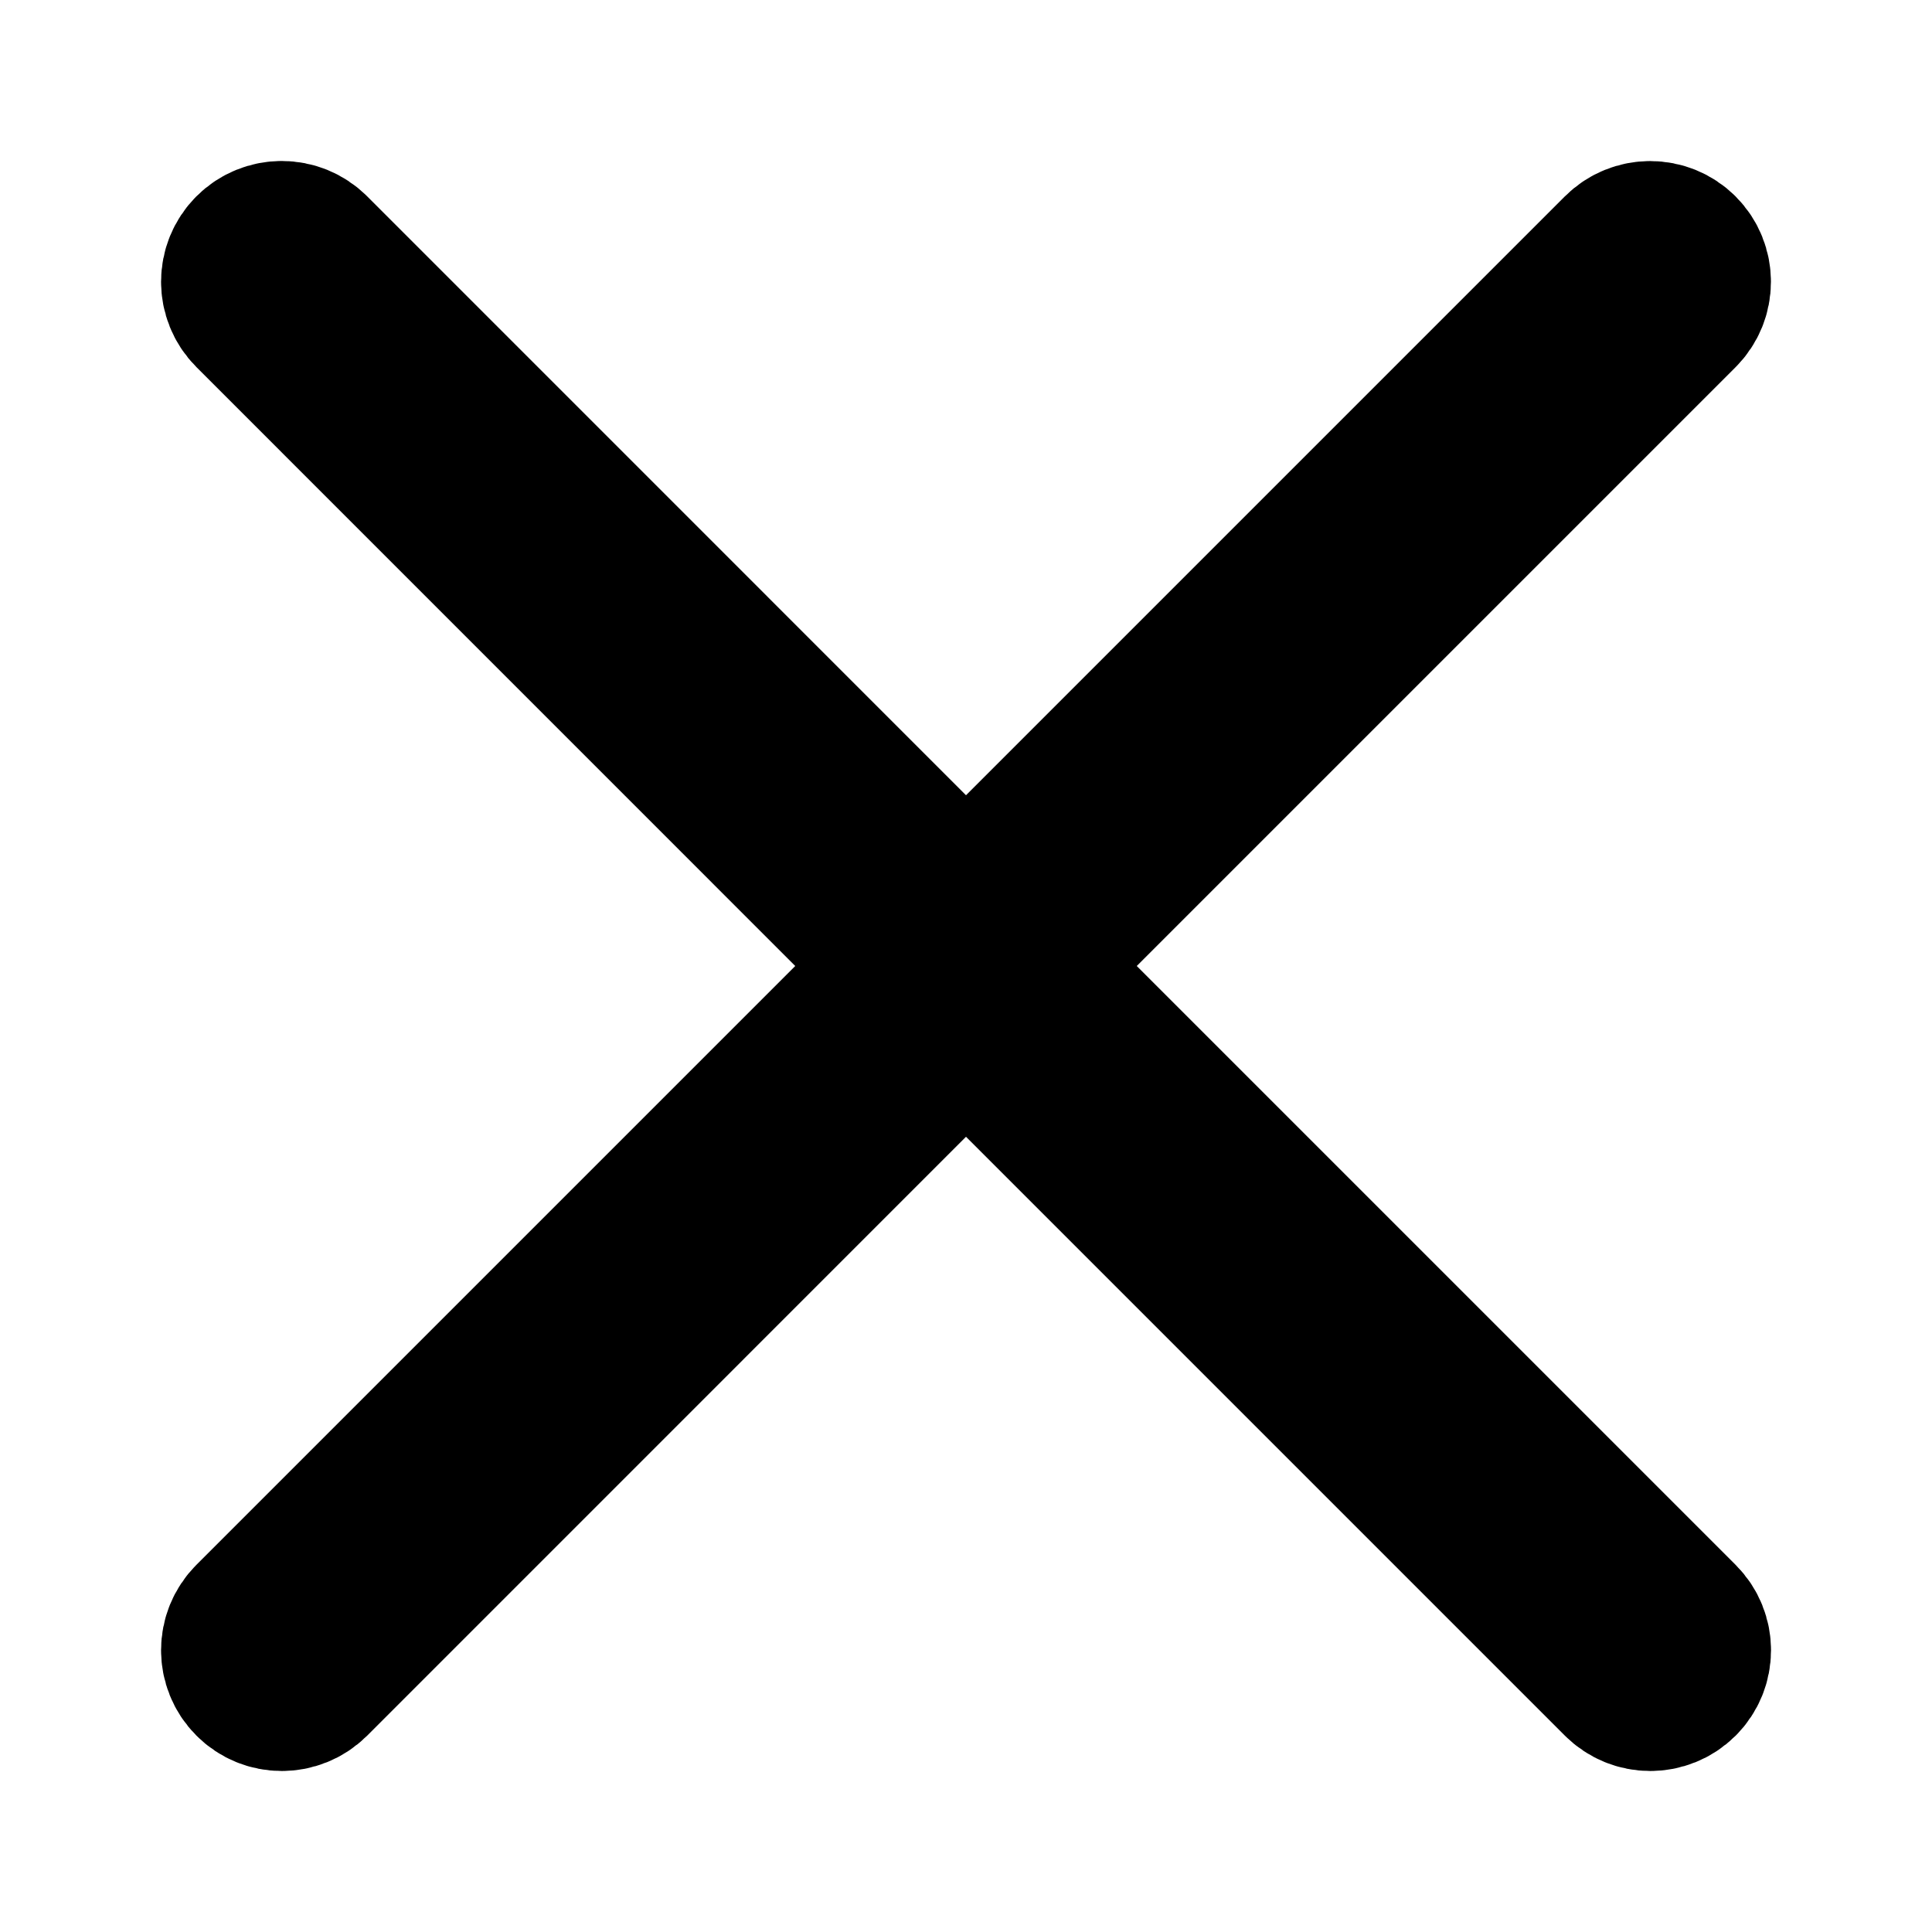
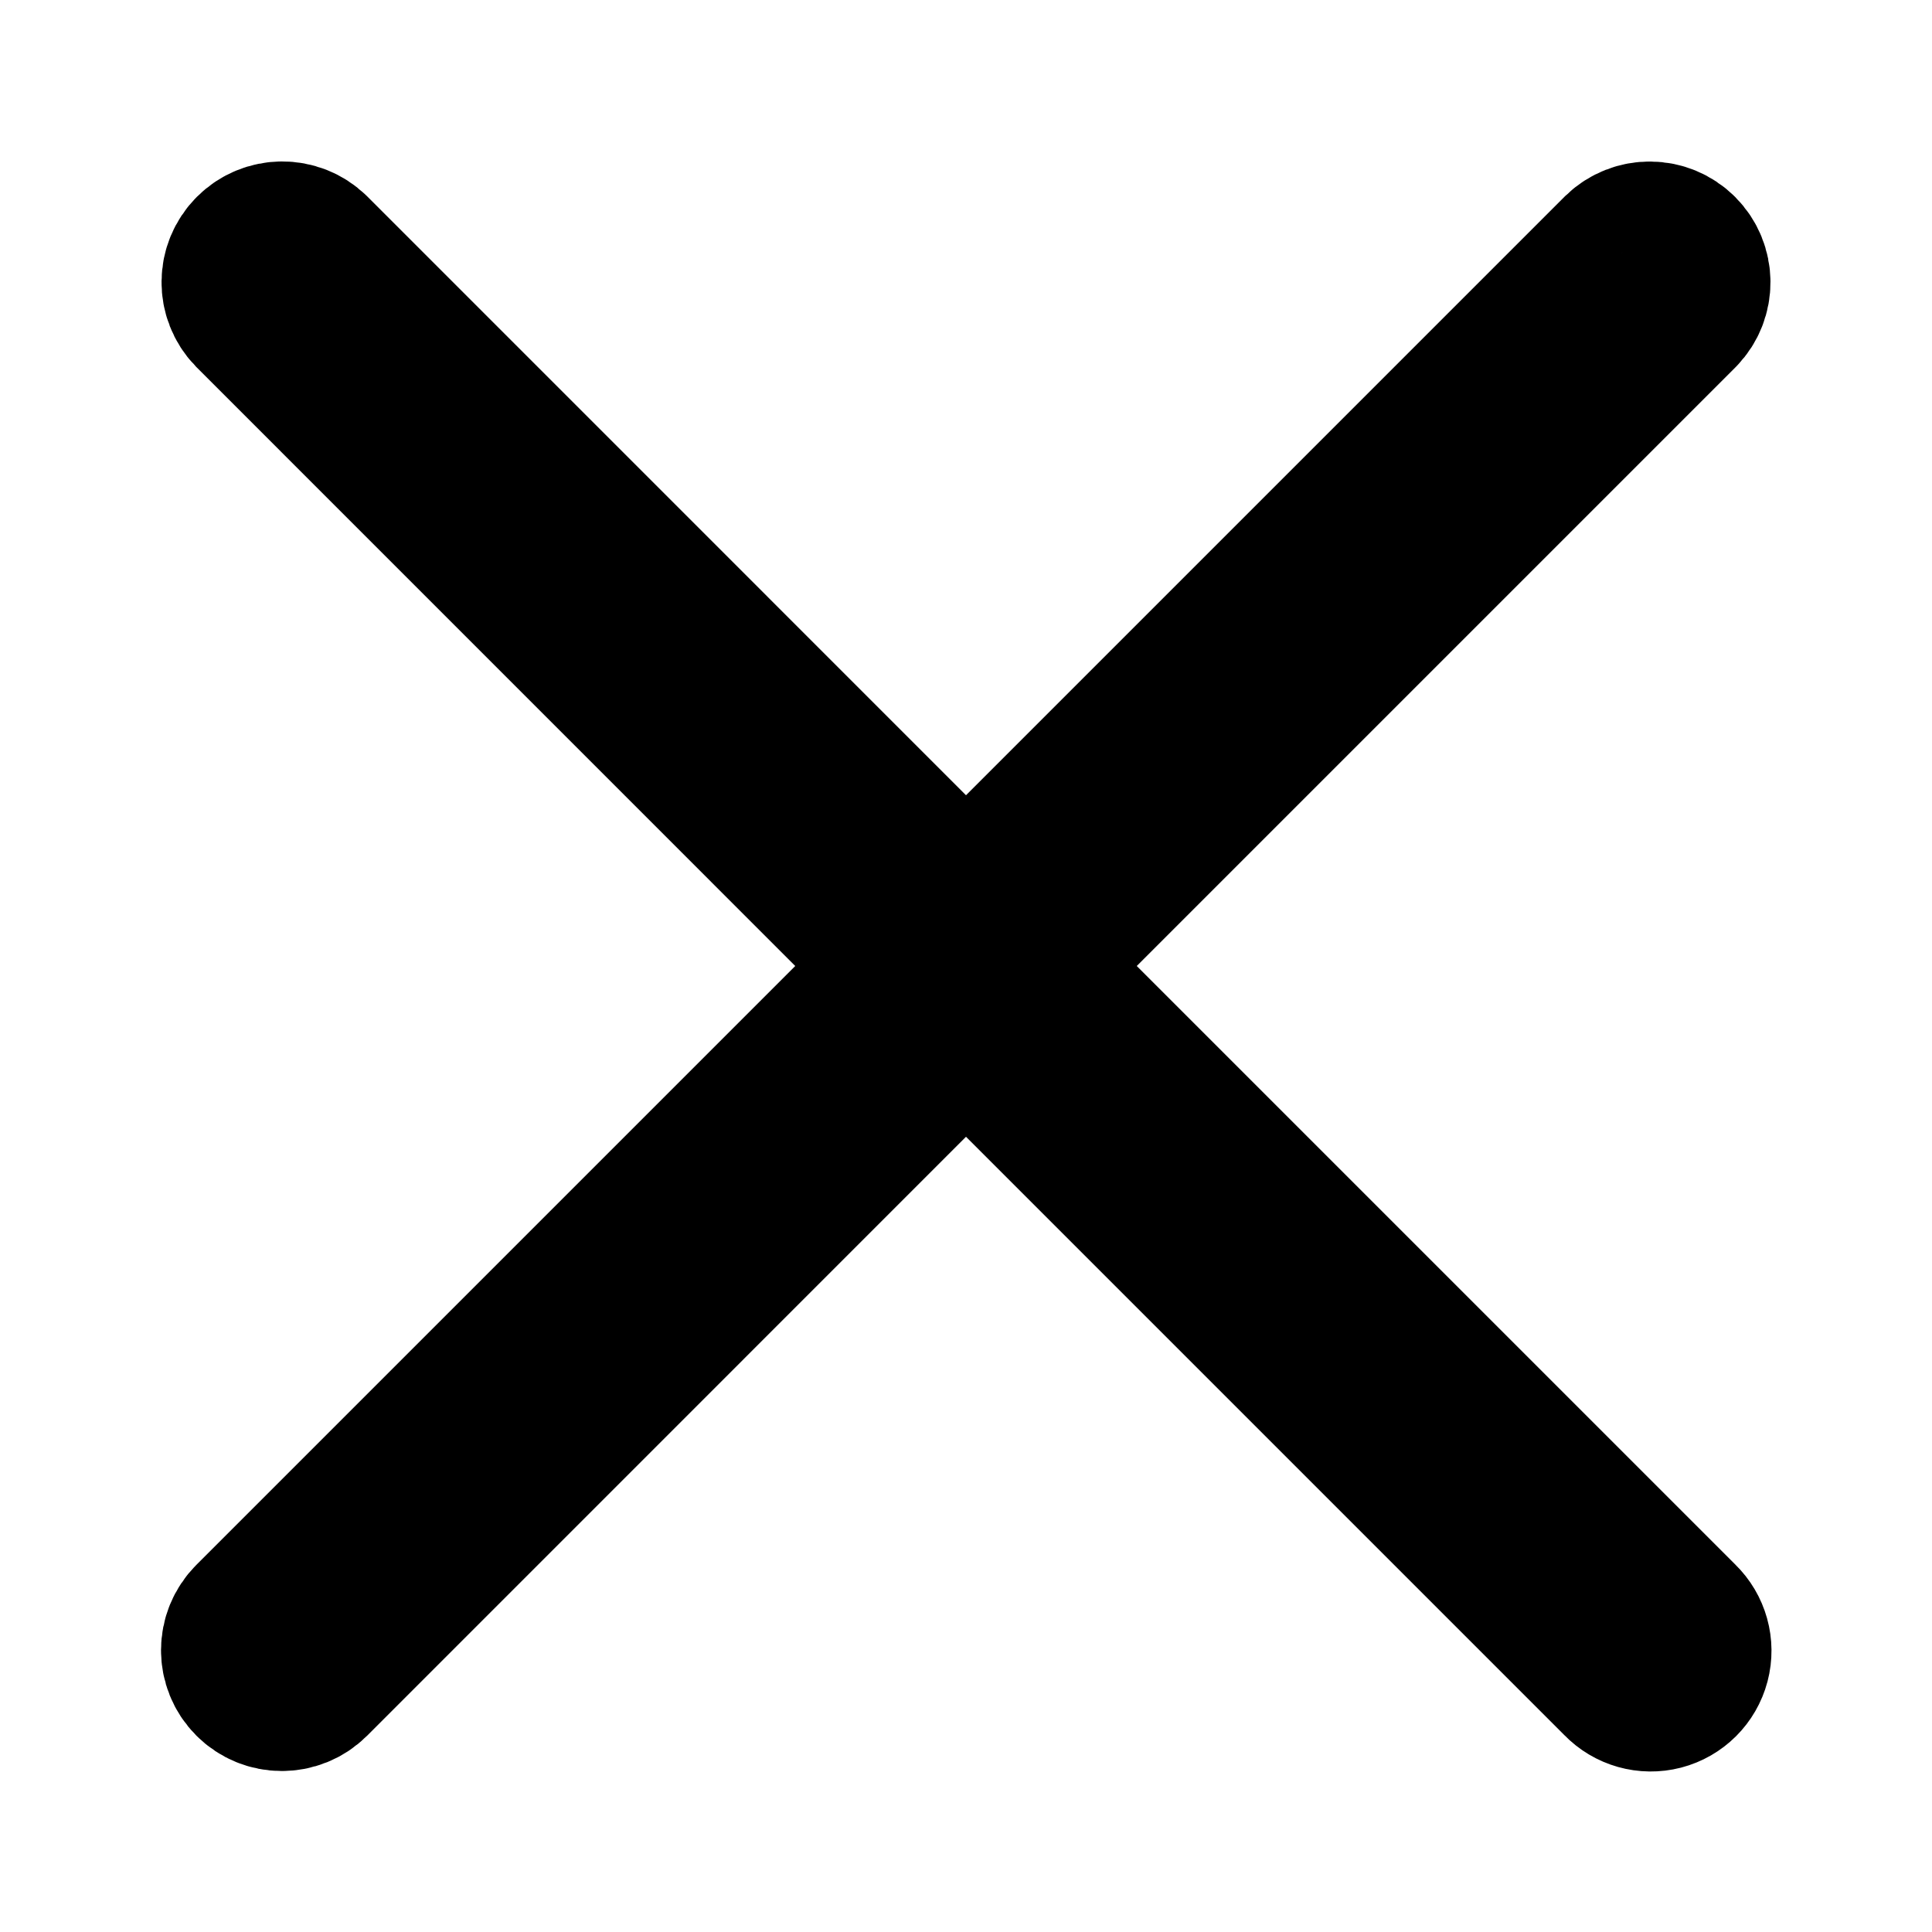
- <svg xmlns="http://www.w3.org/2000/svg" version="1.1" x="0px" y="0px" viewBox="0 0 24 24" style="enable-background:new 0 0 24 24;" xml:space="preserve" id="svg104">
-   <defs id="defs108" />
-   <g id="Mail" />
-   <g id="Open_Mail" />
-   <g id="Mail_Attachmet" />
-   <g id="Mails" />
-   <g id="Trash" />
-   <g id="Trash_Full" />
-   <g id="Preferences_1" />
-   <g id="Preferences_2" />
-   <g id="Mouse" />
-   <g id="Computer" />
-   <g id="Notebook" />
-   <g id="Mobile_Phone" />
-   <g id="Print" />
-   <g id="Calculator" />
-   <g id="Tag" />
-   <g id="Paperclip" />
-   <g id="Heart" />
-   <g id="Lock" />
-   <g id="Lock_Open" />
-   <g id="Key_1" />
-   <g id="Star" />
-   <g id="Add" />
-   <g id="Remove" />
-   <g id="Error" />
-   <g id="Check_1" />
-   <g id="Time" />
-   <g id="Question_Mark" />
-   <g id="Error_Mark" />
-   <g id="Sand-Glass" />
-   <g id="Battery_Full" />
-   <g id="Battery_Charge" />
-   <g id="Battery_Half" />
-   <g id="Battery_Low" />
-   <g id="No_Battery" />
-   <g id="Key_2" />
-   <g id="Link" />
-   <g id="Brake_Link" />
-   <g id="Pencil" />
-   <g id="At" />
-   <g id="Reply" />
-   <g id="Accessible" />
-   <g id="Up_Arrow" />
-   <g id="Brush" />
-   <g id="Design_Mug" />
-   <g id="Design" />
-   <g id="Server" />
-   <g id="Database" />
-   <g id="Save" />
-   <g id="Female" />
-   <g id="Male" />
-   <g id="Book" />
-   <g id="Power" />
-   <g id="Reload" />
-   <g id="Map" />
-   <g id="Loction_1" />
-   <g id="Location_2" />
-   <g id="Globe" />
-   <g id="Suitcase" />
-   <g id="Callendar" />
-   <g id="Cloud_Off" />
-   <g id="File_1" />
-   <g id="File_2" />
-   <g id="Folder" />
-   <g id="Open_Folder" />
-   <g id="Cloud" />
-   <g id="Upload_Cloud" />
-   <g id="Download_Cloud" />
-   <g id="Eye" />
-   <g id="Invisible" />
-   <g id="Assignment" />
-   <g id="Note_Book" />
-   <g id="Webpage" />
-   <g id="Mailbox" />
-   <g id="Drive" />
-   <g id="Disc" />
-   <g id="Wifi_1" />
-   <g id="Wifi_2" />
-   <g id="Archive" />
-   <g id="Archive_File" />
-   <g id="News" />
-   <g id="Home" />
-   <g id="Collaboration" />
-   <g id="Announcement" />
-   <g id="Watch" />
-   <g id="Clock" />
-   <g id="Volume" />
-   <g id="Mute" />
-   <g id="Hand" />
-   <g id="Layers" />
-   <g id="Bell" />
-   <g id="Speach_Bubble" />
-   <g id="Speach_Bubbles" />
-   <g id="Zoom_In" />
-   <g id="Zoom_Out" />
-   <g id="Search" />
-   <g id="Back_Arrow" />
-   <g id="Close" style="stroke:#000000;stroke-opacity:1;stroke-width:2;stroke-miterlimit:4;stroke-dasharray:none">
-     <path d="M12.707,12l8.146-8.146c0.195-0.195,0.195-0.512,0-0.707s-0.512-0.195-0.707,0L12,11.293L3.854,3.146   c-0.195-0.195-0.512-0.195-0.707,0s-0.195,0.512,0,0.707L11.293,12l-8.146,8.146c-0.195,0.195-0.195,0.512,0,0.707   C3.244,20.951,3.372,21,3.5,21s0.256-0.049,0.354-0.146L12,12.707l8.146,8.146C20.244,20.951,20.372,21,20.5,21   s0.256-0.049,0.354-0.146c0.195-0.195,0.195-0.512,0-0.707L12.707,12z" id="path98" style="stroke:#000000;stroke-opacity:1;stroke-width:2;stroke-miterlimit:4;stroke-dasharray:none" />
-   </g>
-   <g id="Check_2" />
-   <g id="Left_Arrow_2" />
-   <g id="Right_Arrow_2" />
+ <svg xmlns="http://www.w3.org/2000/svg" viewBox="0 0 24 24">
+   <path d="M12.707 12l8.146-8.146a.5.5 0 0 0-.707-.707L12 11.293 3.854 3.146a.5.5 0 0 0-.707.707L11.293 12l-8.146 8.146a.5.5 0 0 0 .707.708L12 12.707l8.146 8.146a.5.5 0 1 0 .708-.706L12.707 12z" stroke="#000" stroke-width="2" />
</svg>
